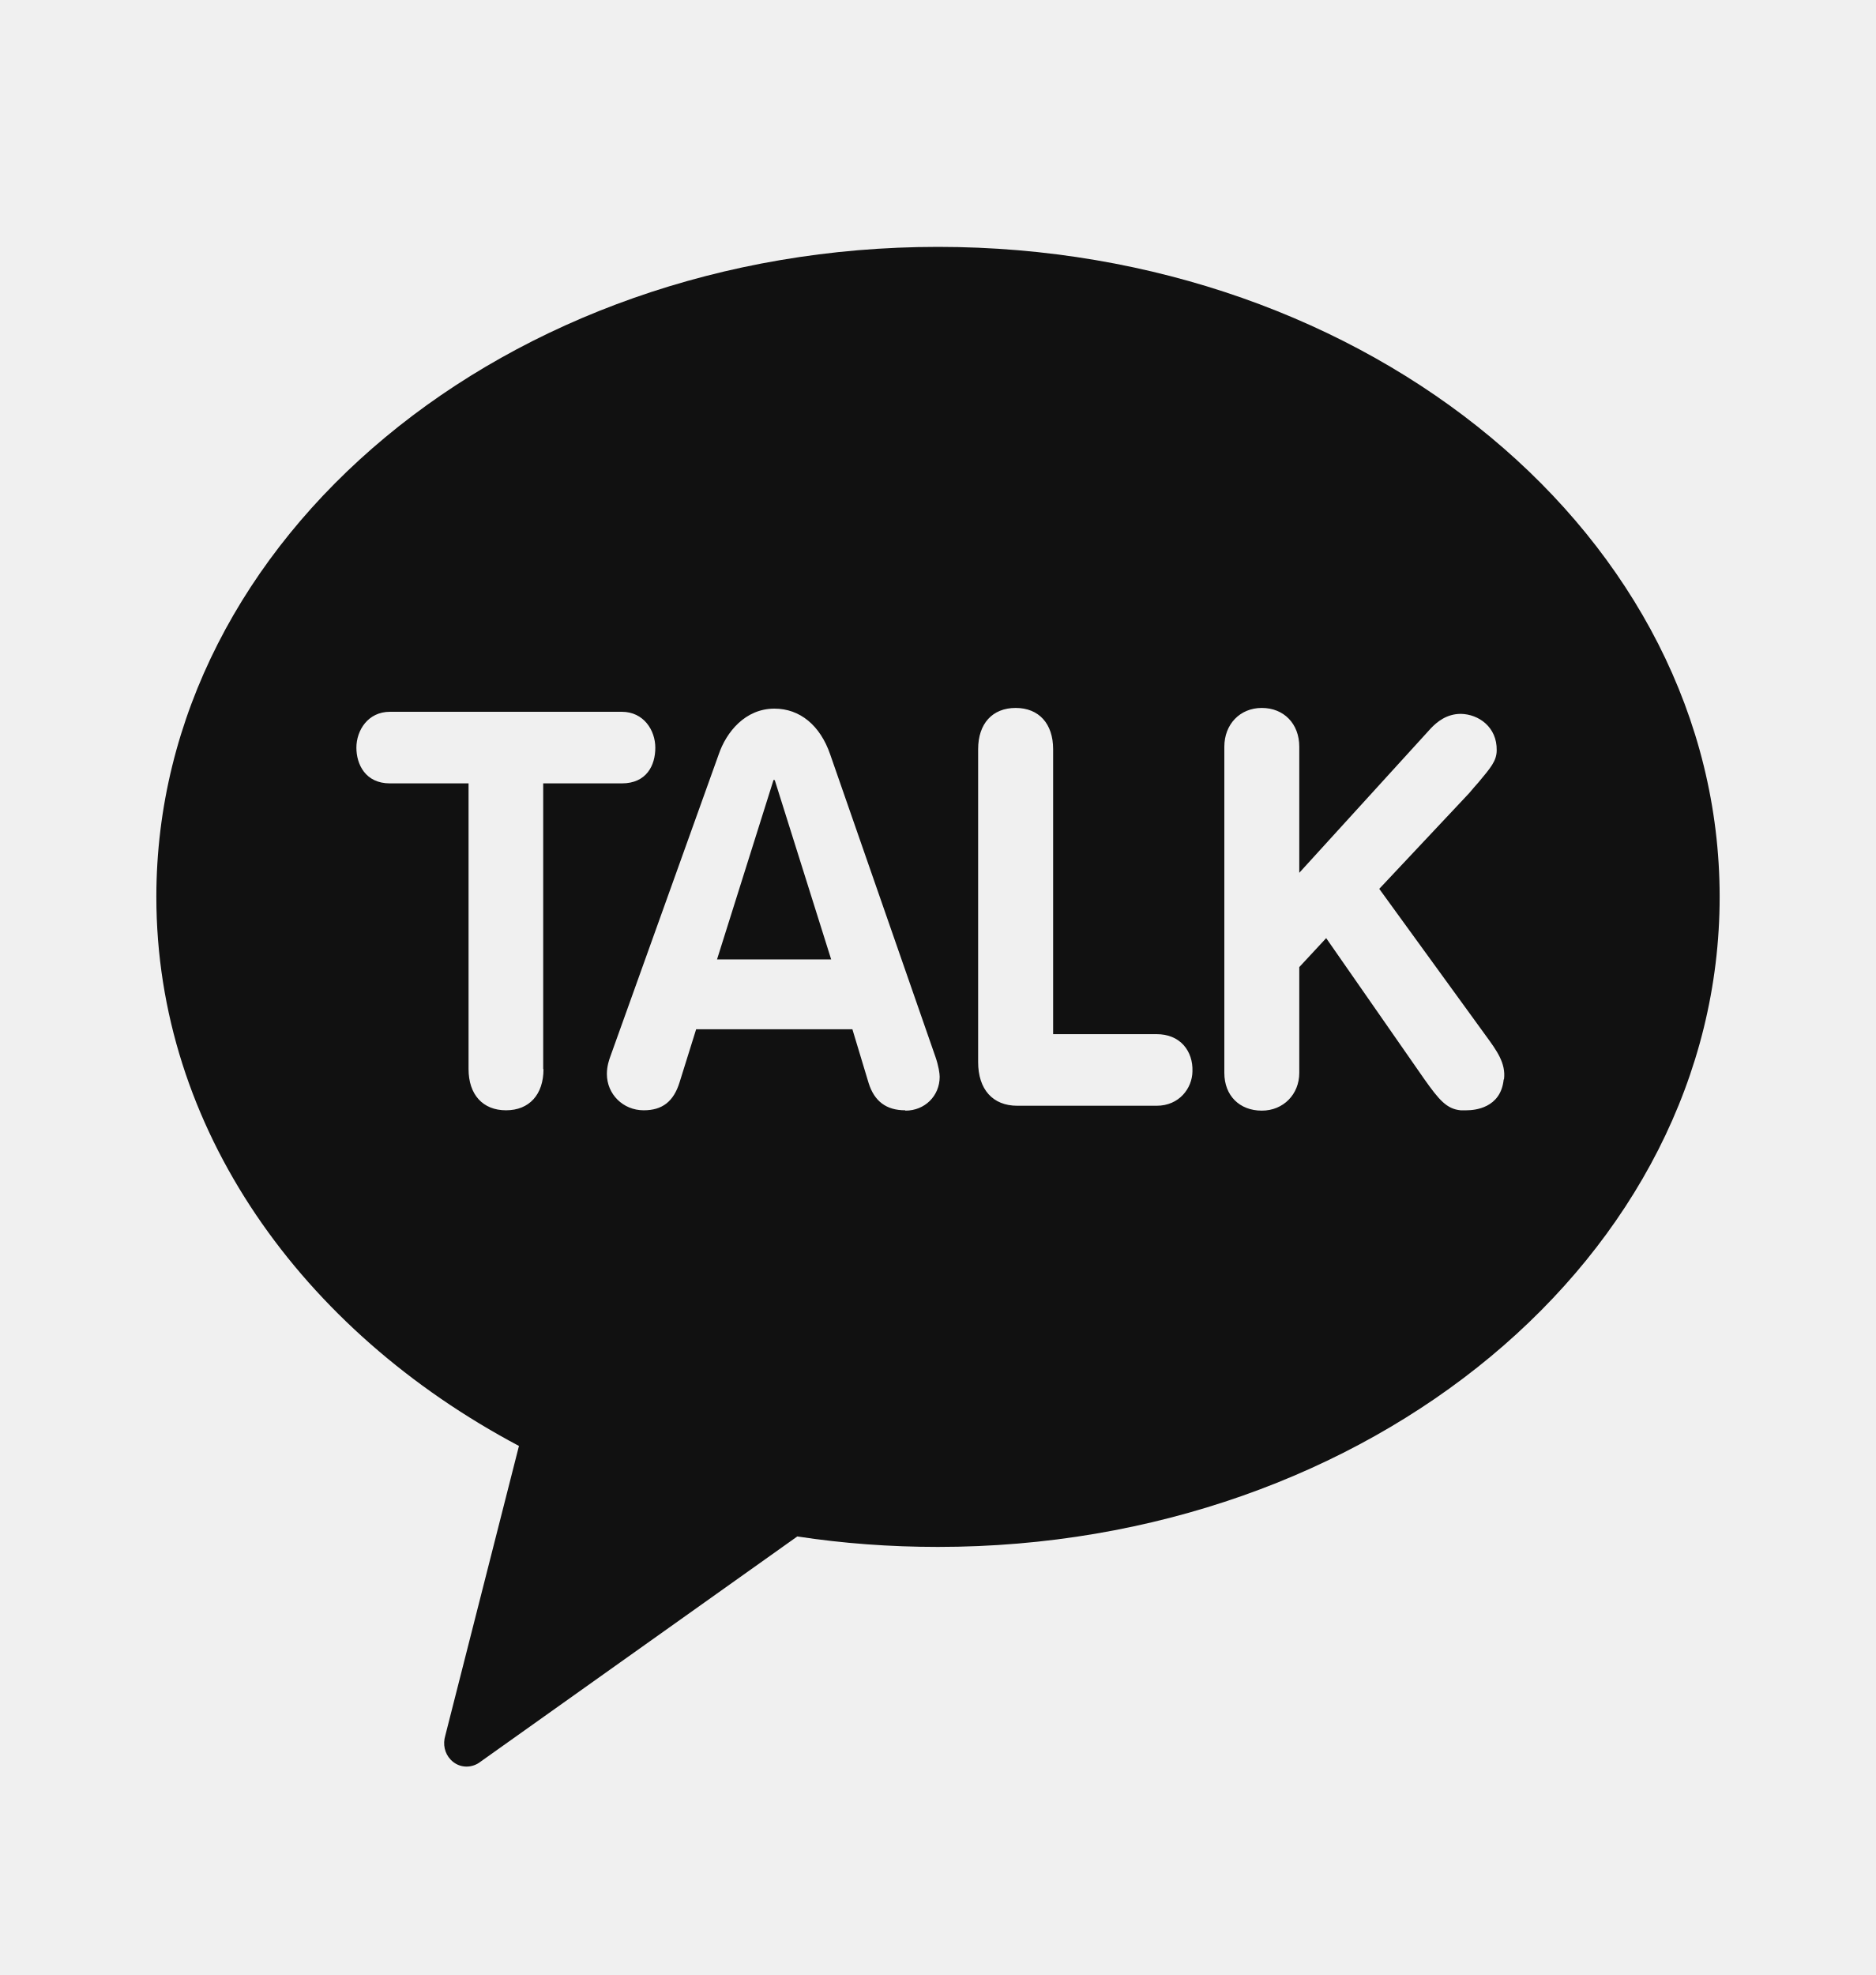
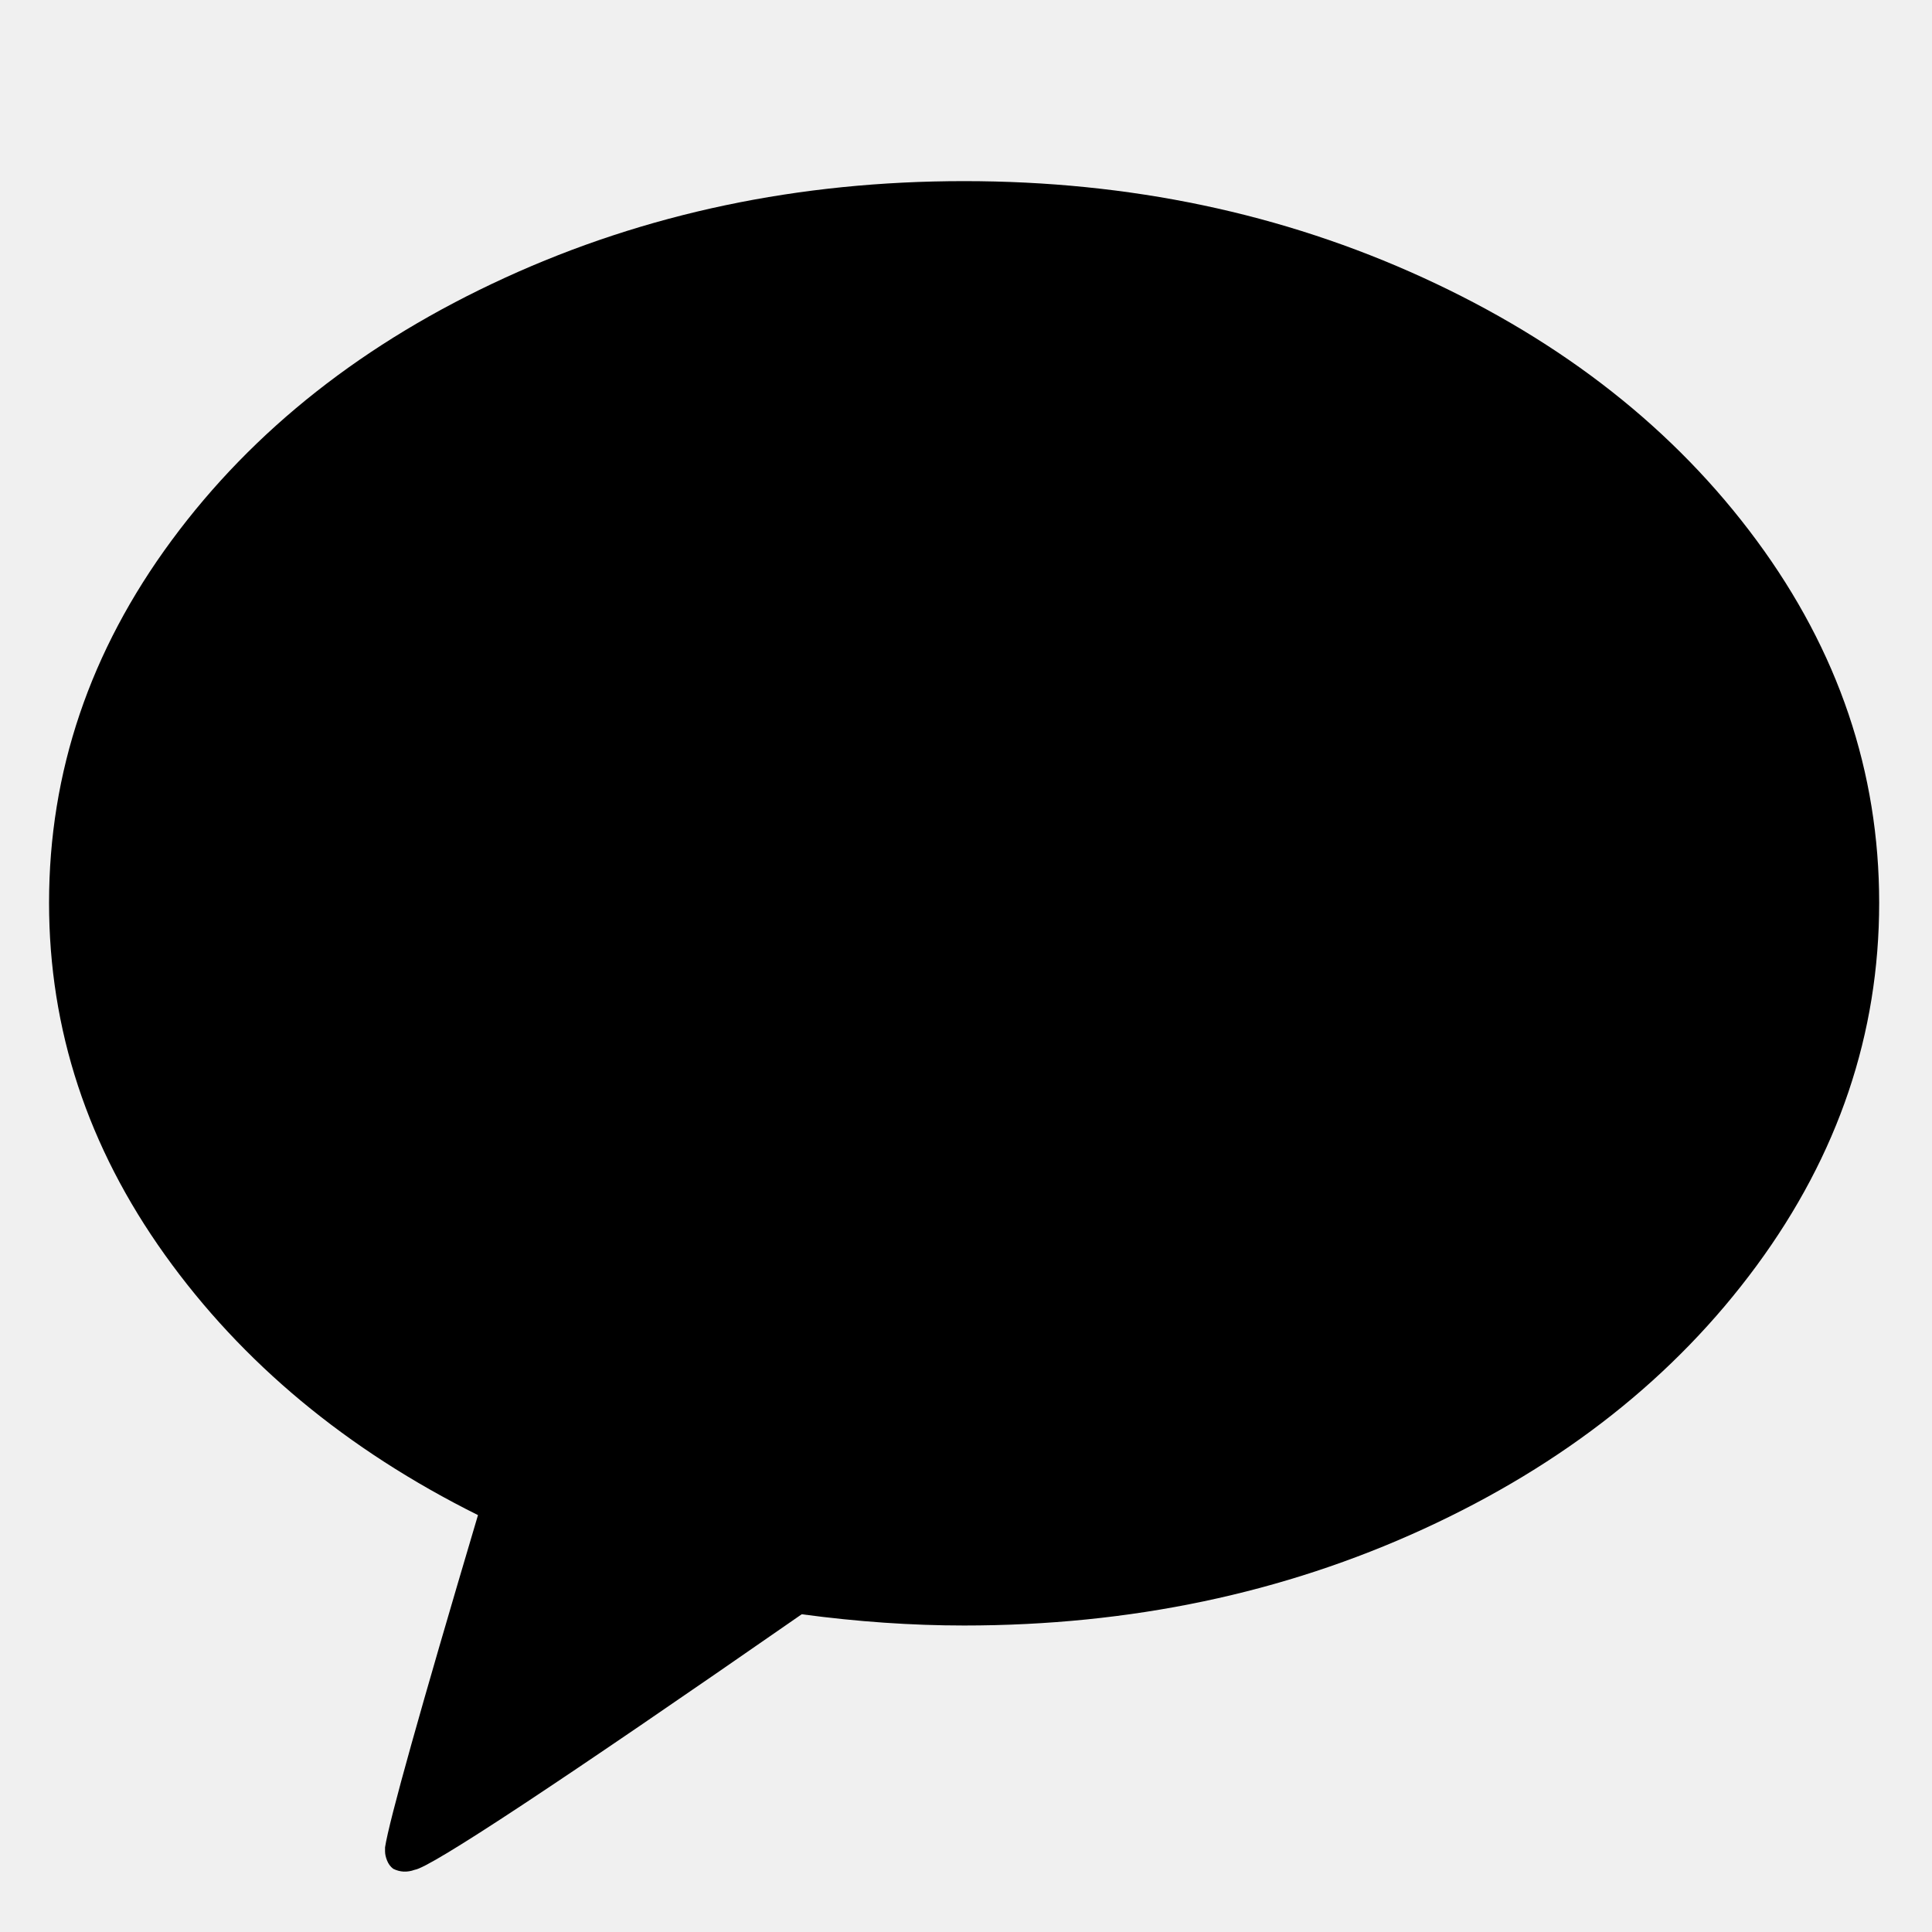
- <svg xmlns="http://www.w3.org/2000/svg" width="38" height="40" viewBox="0 0 38 40" fill="none">
-   <g clip-path="url(#clip0_201_1556)">
-     <mask id="mask0_201_1556" style="mask-type:luminance" maskUnits="userSpaceOnUse" x="0" y="0" width="38" height="40">
-       <path d="M38 0H0V40H38V0Z" fill="white" />
-     </mask>
-     <g mask="url(#mask0_201_1556)">
-       <path d="M19 5C10.257 5 3.167 10.893 3.167 18.165C3.167 22.841 6.097 26.944 10.512 29.285L9.02 35.15C8.966 35.327 9.007 35.511 9.128 35.638C9.215 35.73 9.329 35.779 9.45 35.779C9.551 35.779 9.652 35.744 9.732 35.681L16.15 31.118C17.071 31.259 18.026 31.33 19 31.33C27.743 31.33 34.833 25.437 34.833 18.165C34.833 10.893 27.743 5 19 5ZM11.009 21.652C11.009 22.169 10.72 22.487 10.25 22.487C9.78 22.487 9.491 22.169 9.491 21.652V15.866H7.898C7.4 15.866 7.219 15.477 7.219 15.144C7.219 14.791 7.454 14.416 7.898 14.416H12.595C13.039 14.416 13.274 14.791 13.274 15.144C13.274 15.498 13.099 15.866 12.595 15.866H11.003V21.652H11.009ZM18.335 22.487C17.952 22.487 17.71 22.303 17.595 21.936L17.266 20.846H14.101L13.765 21.921C13.644 22.31 13.415 22.487 13.039 22.487C12.622 22.487 12.293 22.162 12.293 21.752C12.293 21.589 12.34 21.462 12.36 21.405L14.558 15.279C14.712 14.826 15.095 14.352 15.687 14.352C16.204 14.352 16.614 14.692 16.816 15.279L18.946 21.398C19.013 21.589 19.034 21.744 19.034 21.808C19.034 22.197 18.731 22.494 18.341 22.494L18.335 22.487ZM24.154 21.702C24.148 22.041 23.886 22.395 23.429 22.395H20.606C20.109 22.395 19.813 22.063 19.813 21.511V15.173C19.813 14.656 20.102 14.338 20.573 14.338C21.043 14.338 21.332 14.656 21.332 15.173V20.945H23.429C23.657 20.945 23.845 21.023 23.973 21.164C24.101 21.306 24.161 21.497 24.154 21.695V21.702ZM30.458 21.865C30.398 22.445 29.867 22.487 29.706 22.487C29.665 22.487 29.625 22.487 29.585 22.487C29.302 22.459 29.148 22.275 28.852 21.858L26.863 19L26.318 19.587V21.73C26.318 22.162 25.996 22.494 25.559 22.494C25.109 22.494 24.8 22.19 24.8 21.73V15.123C24.8 14.67 25.116 14.338 25.559 14.338C26.003 14.338 26.318 14.656 26.318 15.123V17.677L28.986 14.748C29.108 14.621 29.302 14.458 29.591 14.458C29.954 14.465 30.324 14.727 30.317 15.194C30.317 15.413 30.189 15.555 29.948 15.845C29.894 15.908 29.827 15.979 29.759 16.064L27.938 18.002L30.095 20.973C30.317 21.277 30.505 21.532 30.465 21.858L30.458 21.865Z" fill="#111111" />
-       <path d="M15.667 15.802L14.524 19.431H16.836L15.694 15.802C15.694 15.802 15.667 15.788 15.667 15.802Z" fill="#111111" />
-     </g>
-   </g>
-   <defs>
-     <clipPath id="clip0_201_1556">
-       <rect width="38" height="40" fill="white" />
-     </clipPath>
-   </defs>
+ <svg xmlns="http://www.w3.org/2000/svg" width="800px" height="800px" viewBox="0 0 512 512" version="1.1">
+   <path fill="#000000" d="M255.5 48C299.345 48 339.897 56.533 377.156 73.6C414.415 90.666 443.871 113.873 465.522 143.22C487.174 172.566 498 204.577 498 239.252C498 273.926 487.174 305.982 465.522 335.42C443.871 364.857 414.46 388.109 377.291 405.175C340.122 422.241 299.525 430.775 255.5 430.775C241.607 430.775 227.262 429.781 212.467 427.795C148.233 472.402 114.042 494.977 109.892 495.518C107.907 496.241 106.012 496.15 104.208 495.248C103.486 494.706 102.945 493.983 102.584 493.08C102.223 492.177 102.043 491.365 102.043 490.642V489.559C103.126 482.515 111.335 453.169 126.672 401.518C91.849 384.181 64.197 361.2 43.718 332.575C23.239 303.951 13 272.843 13 239.252C13 204.577 23.826 172.566 45.478 143.22C67.129 113.873 96.585 90.666 133.844 73.6C171.103 56.533 211.655 48 255.5 48Z" />
</svg>
